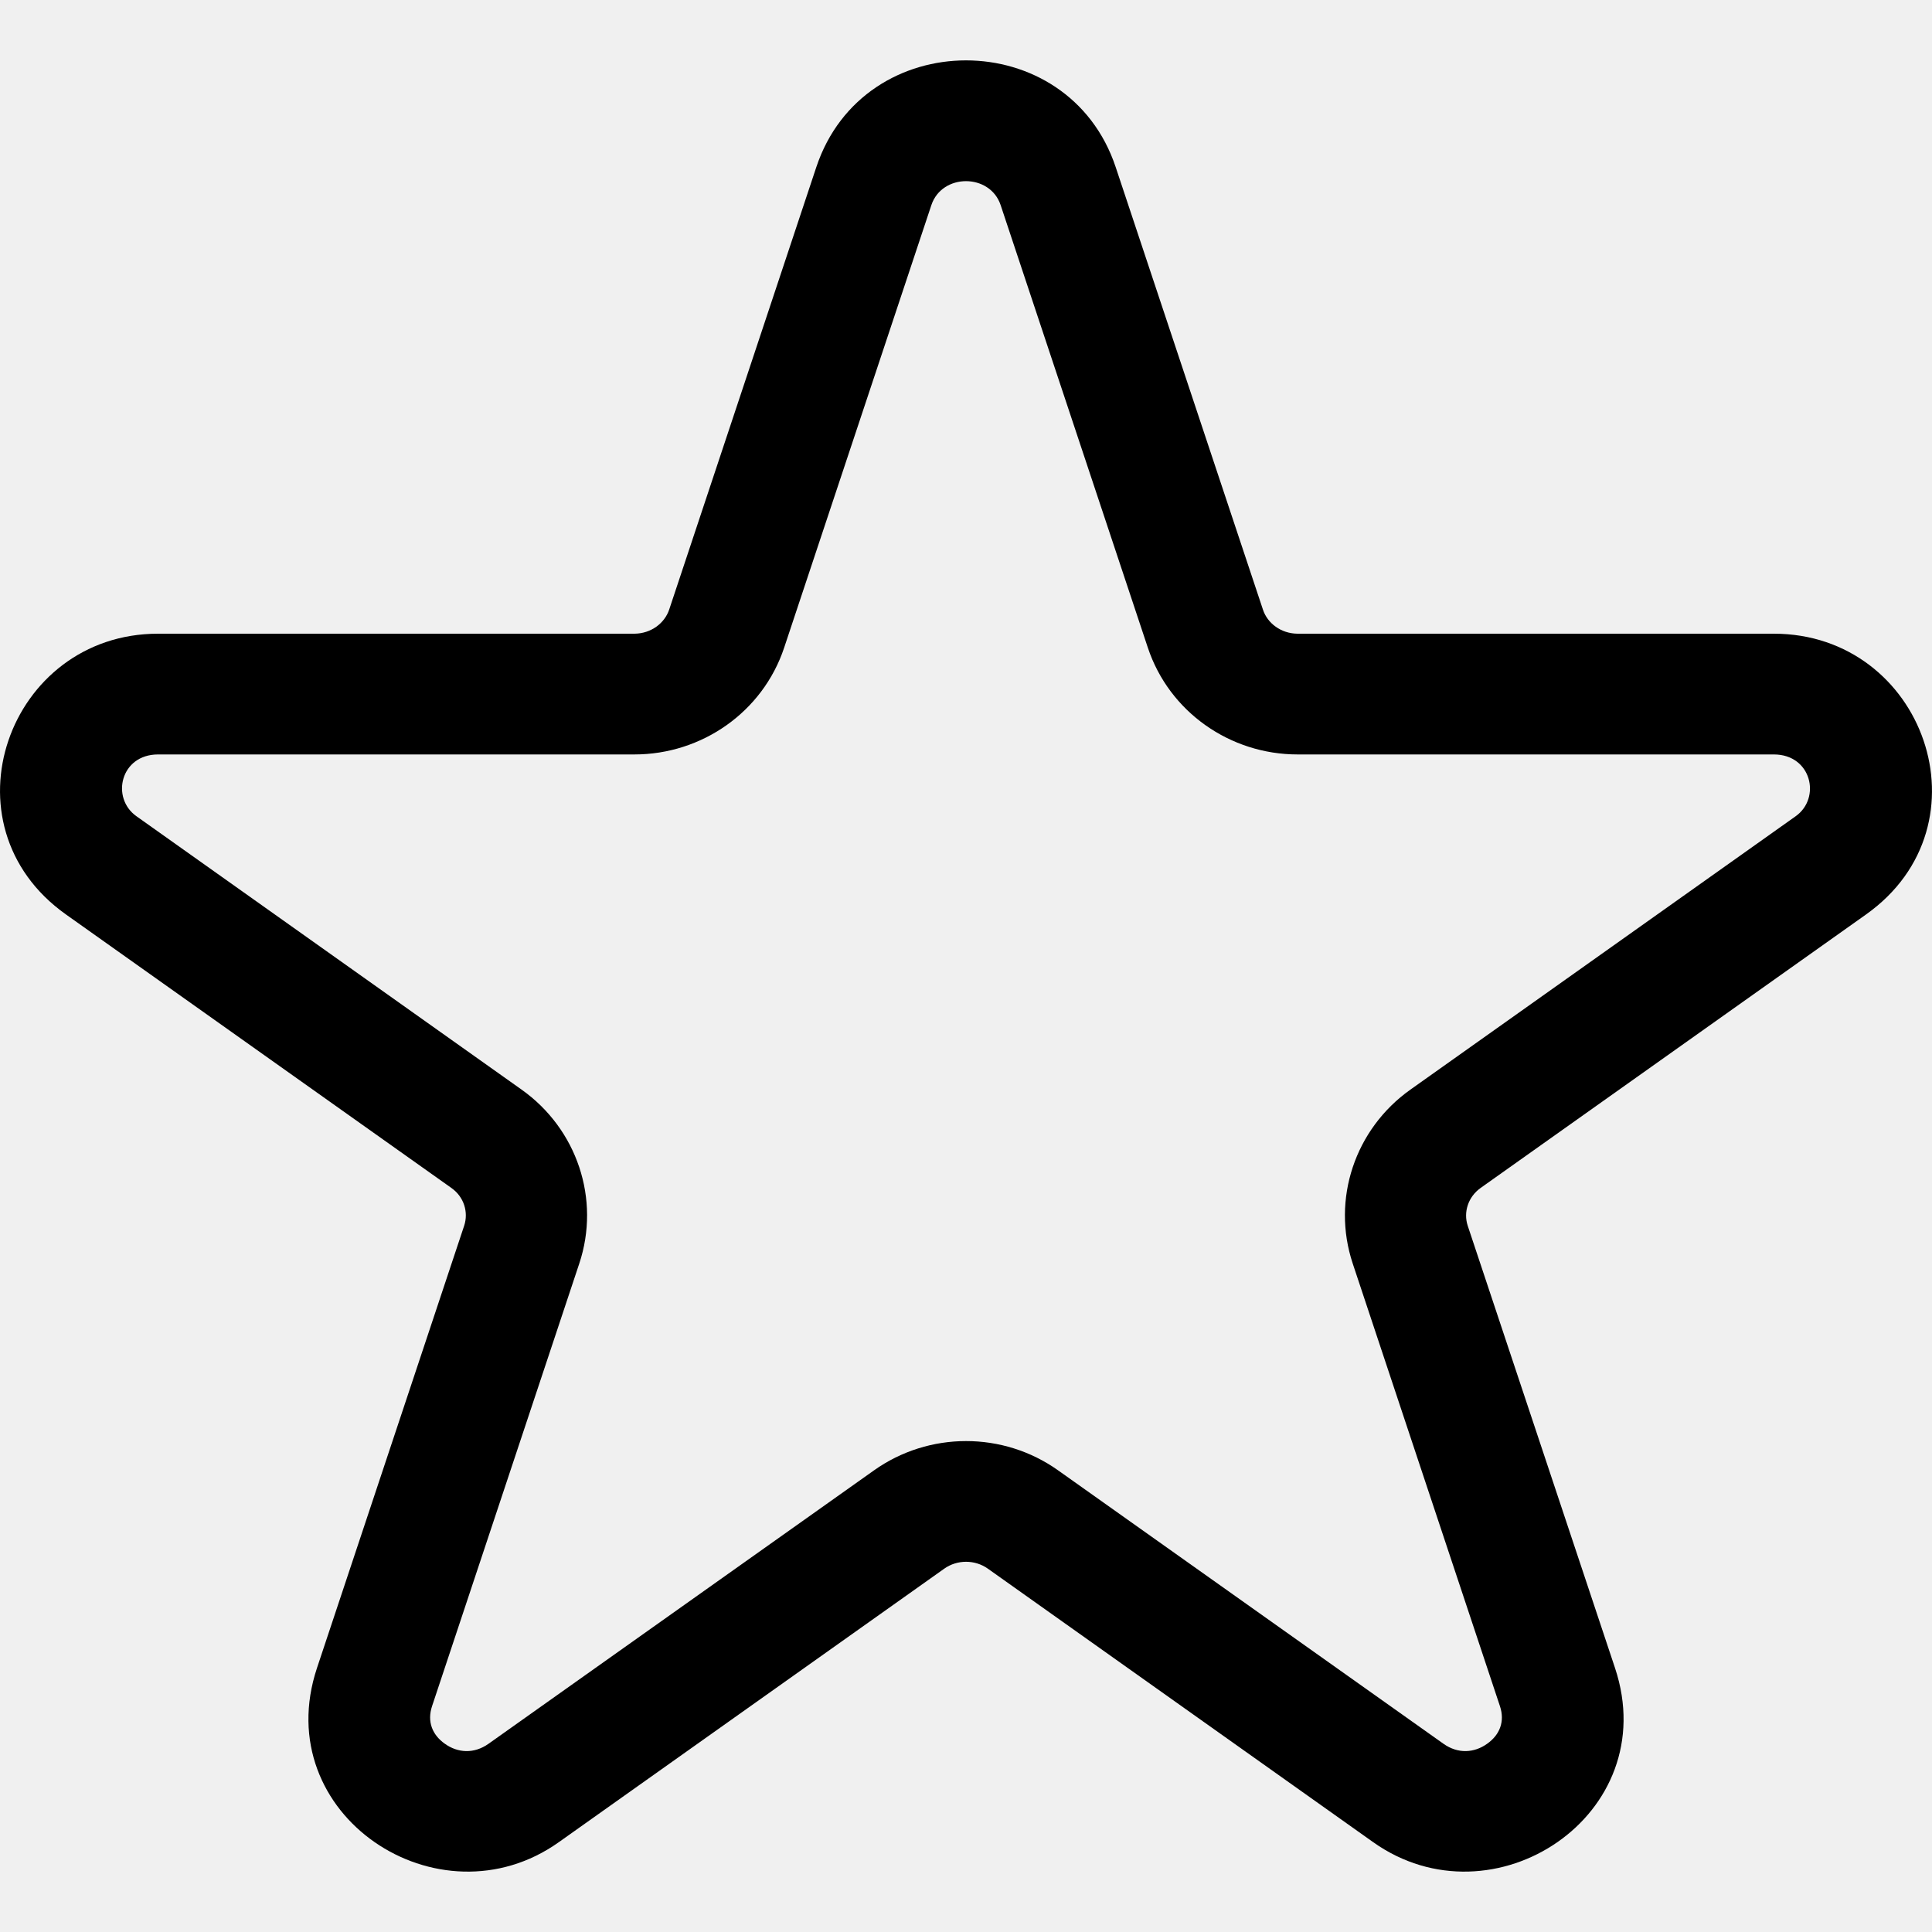
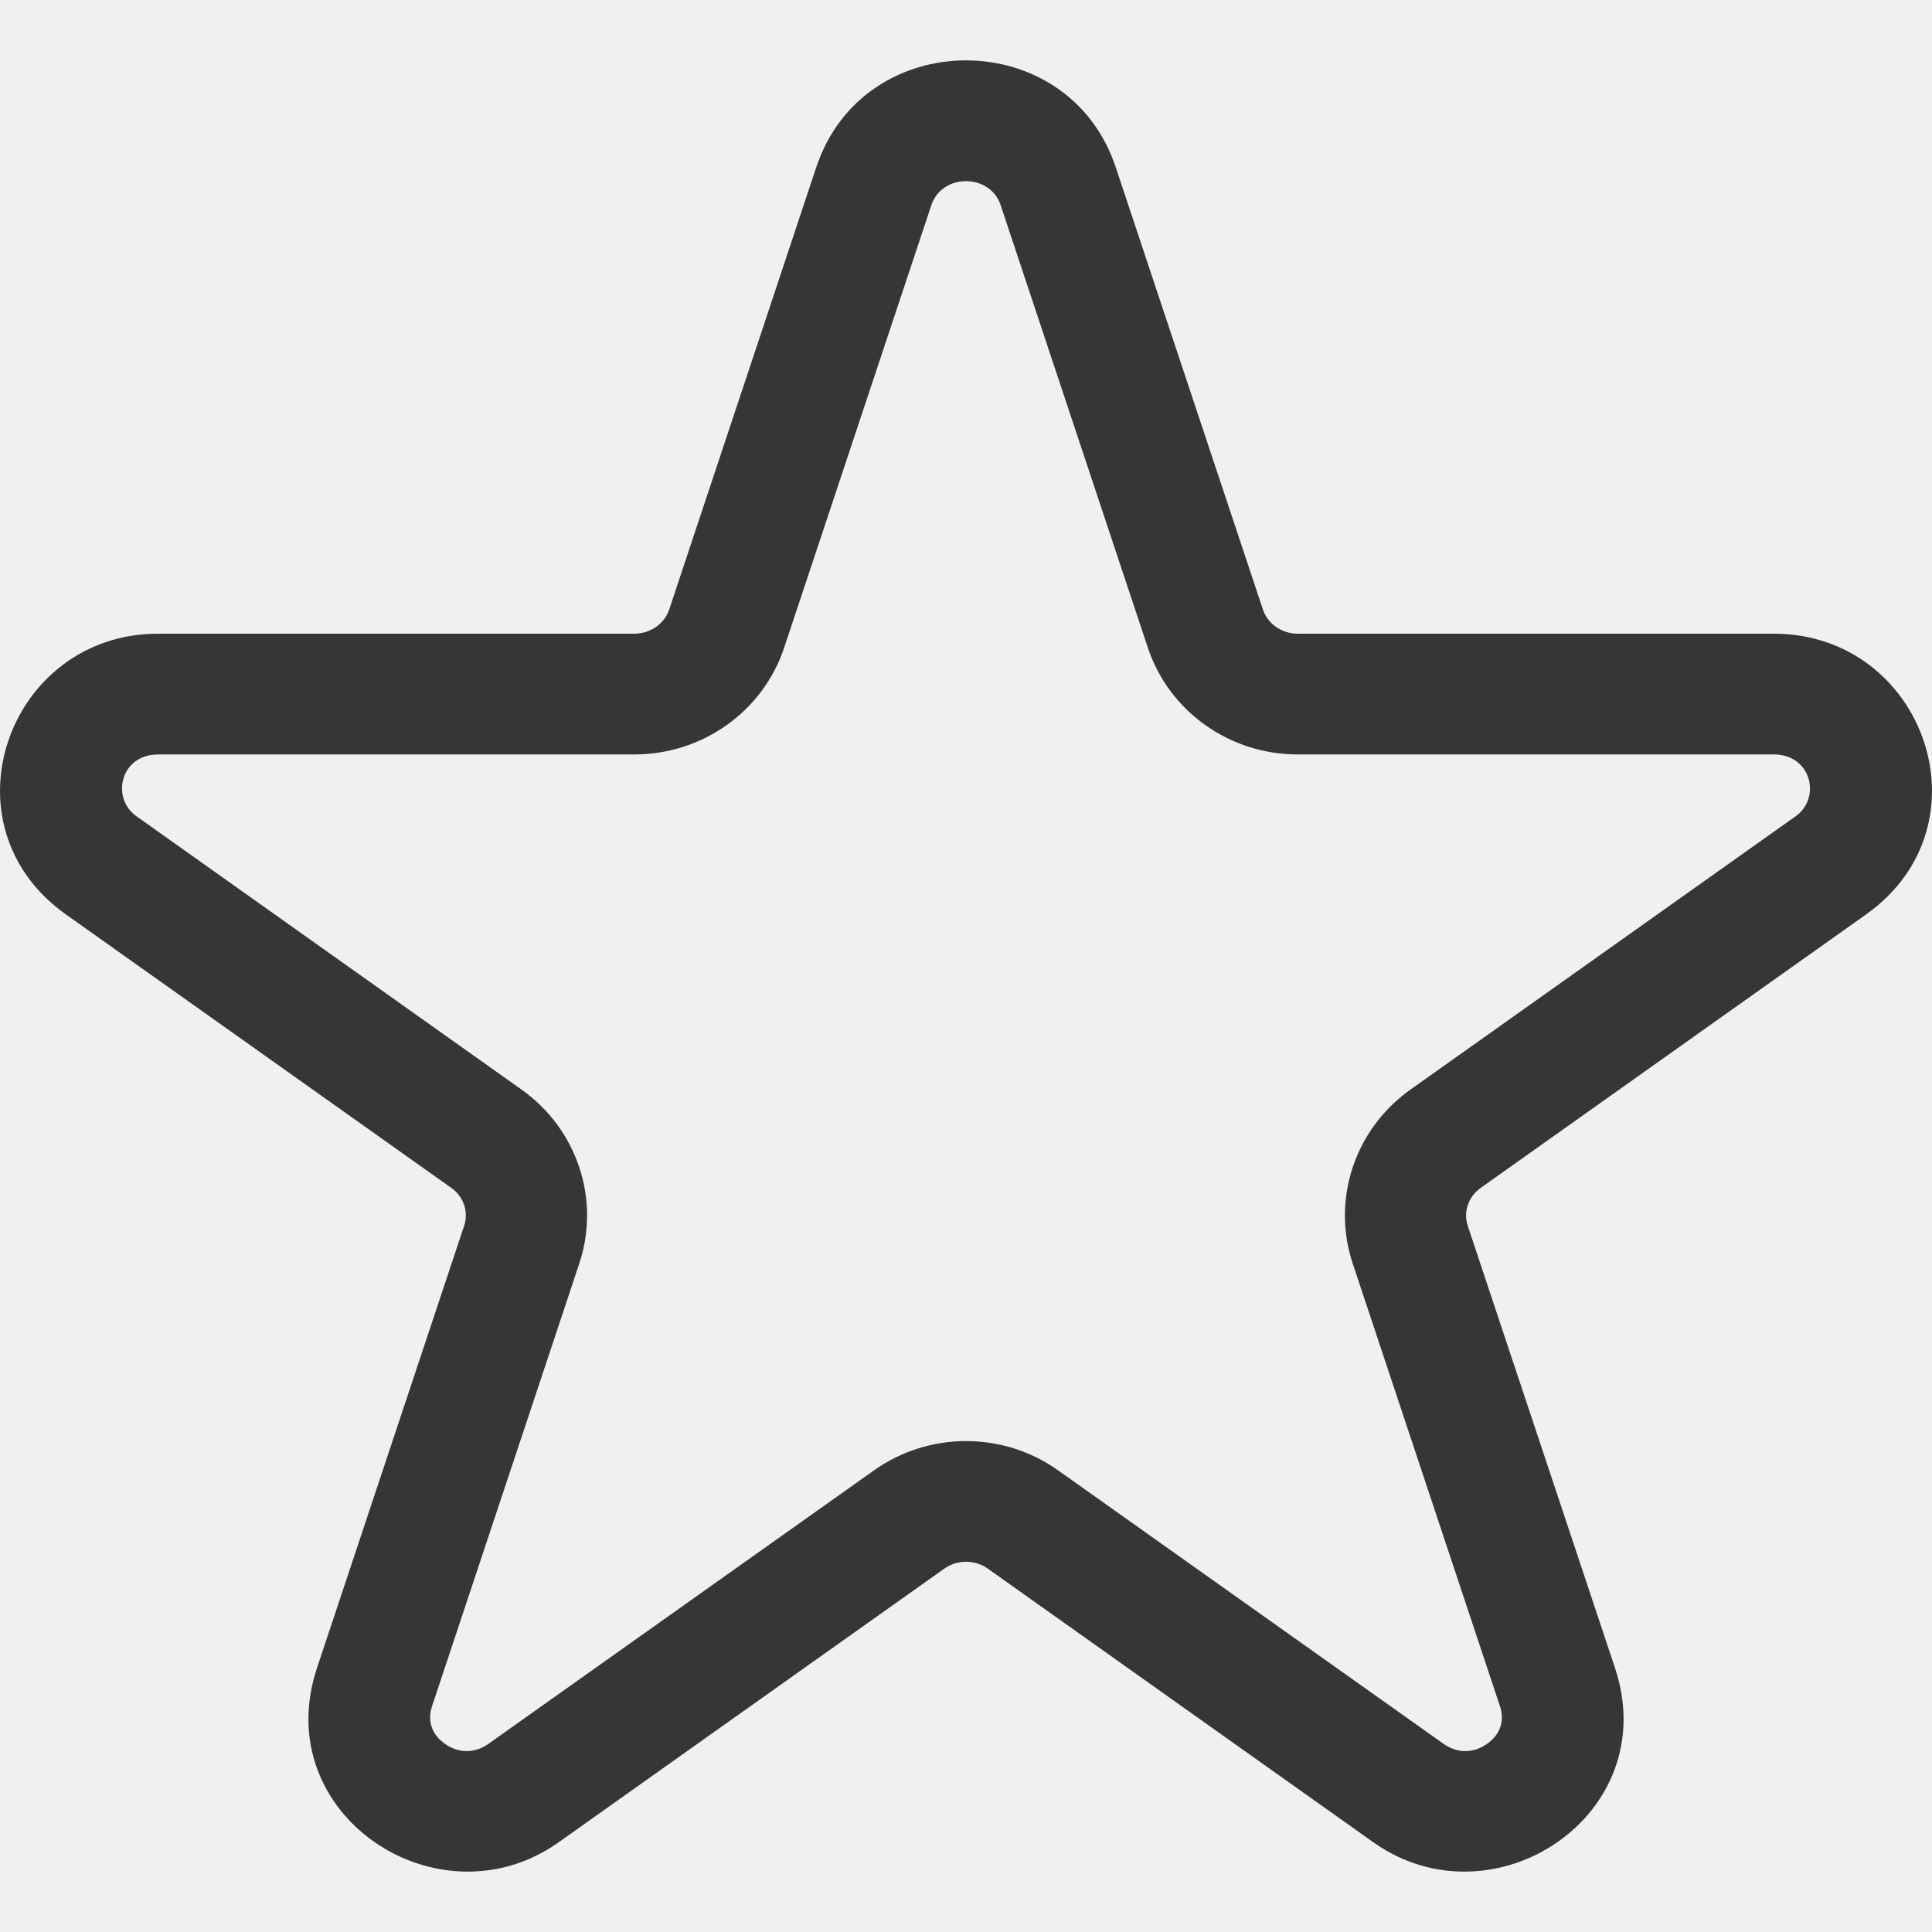
<svg xmlns="http://www.w3.org/2000/svg" width="16" height="16" viewBox="0 0 16 16" fill="none">
  <g id="folder-bookmark" clip-path="url(#clip0_58_157)">
-     <path id="Glyph (Stroke)" d="M6.76 1.385C7.152 0.205 8.848 0.205 9.24 1.385L10.459 5.048C10.496 5.162 10.609 5.247 10.746 5.248H14.69C15.933 5.248 16.499 6.831 15.454 7.573L12.262 9.838C12.158 9.912 12.118 10.039 12.155 10.151L13.375 13.814C13.779 15.03 12.367 15.962 11.372 15.256L8.181 12.991C8.074 12.915 7.927 12.915 7.82 12.991L4.628 15.256C3.634 15.962 2.221 15.03 2.625 13.814L3.844 10.151C3.881 10.039 3.843 9.912 3.738 9.838L0.546 7.573C-0.499 6.831 0.067 5.248 1.309 5.248H5.254C5.391 5.247 5.504 5.162 5.542 5.048L6.76 1.385ZM8.287 1.699C8.199 1.434 7.801 1.434 7.713 1.699L6.494 5.364C6.317 5.896 5.813 6.248 5.254 6.248H1.309C0.997 6.248 0.917 6.608 1.129 6.759L4.32 9.024C4.778 9.349 4.975 9.931 4.797 10.465L3.578 14.13C3.536 14.256 3.579 14.367 3.684 14.441C3.79 14.517 3.925 14.527 4.046 14.441L7.238 12.177C7.693 11.854 8.307 11.853 8.763 12.177L11.954 14.441C12.075 14.527 12.21 14.517 12.316 14.441C12.421 14.367 12.464 14.256 12.422 14.13L11.203 10.465C11.025 9.931 11.222 9.349 11.68 9.024L14.872 6.759C15.083 6.608 15.002 6.248 14.69 6.248H10.746C10.187 6.248 9.683 5.896 9.506 5.364L8.287 1.699Z" fill="black" />
+     <path id="Glyph (Stroke)" d="M6.76 1.385C7.152 0.205 8.848 0.205 9.24 1.385L10.459 5.048C10.496 5.162 10.609 5.247 10.746 5.248H14.69C15.933 5.248 16.499 6.831 15.454 7.573L12.262 9.838C12.158 9.912 12.118 10.039 12.155 10.151L13.375 13.814C13.779 15.03 12.367 15.962 11.372 15.256L8.181 12.991C8.074 12.915 7.927 12.915 7.82 12.991L4.628 15.256C3.634 15.962 2.221 15.03 2.625 13.814L3.844 10.151C3.881 10.039 3.843 9.912 3.738 9.838L0.546 7.573C-0.499 6.831 0.067 5.248 1.309 5.248H5.254C5.391 5.247 5.504 5.162 5.542 5.048L6.76 1.385ZM8.287 1.699C8.199 1.434 7.801 1.434 7.713 1.699L6.494 5.364C6.317 5.896 5.813 6.248 5.254 6.248H1.309C0.997 6.248 0.917 6.608 1.129 6.759L4.32 9.024C4.778 9.349 4.975 9.931 4.797 10.465L3.578 14.13C3.536 14.256 3.579 14.367 3.684 14.441C3.79 14.517 3.925 14.527 4.046 14.441L7.238 12.177C7.693 11.854 8.307 11.853 8.763 12.177L11.954 14.441C12.075 14.527 12.21 14.517 12.316 14.441C12.421 14.367 12.464 14.256 12.422 14.13L11.203 10.465C11.025 9.931 11.222 9.349 11.68 9.024L14.872 6.759C15.083 6.608 15.002 6.248 14.69 6.248H10.746C10.187 6.248 9.683 5.896 9.506 5.364L8.287 1.699Z" fill="#363636" />
  </g>
  <defs>
    <clipPath id="clip0_58_157">
      <rect width="16" height="16" fill="white" />
    </clipPath>
  </defs>
</svg>
